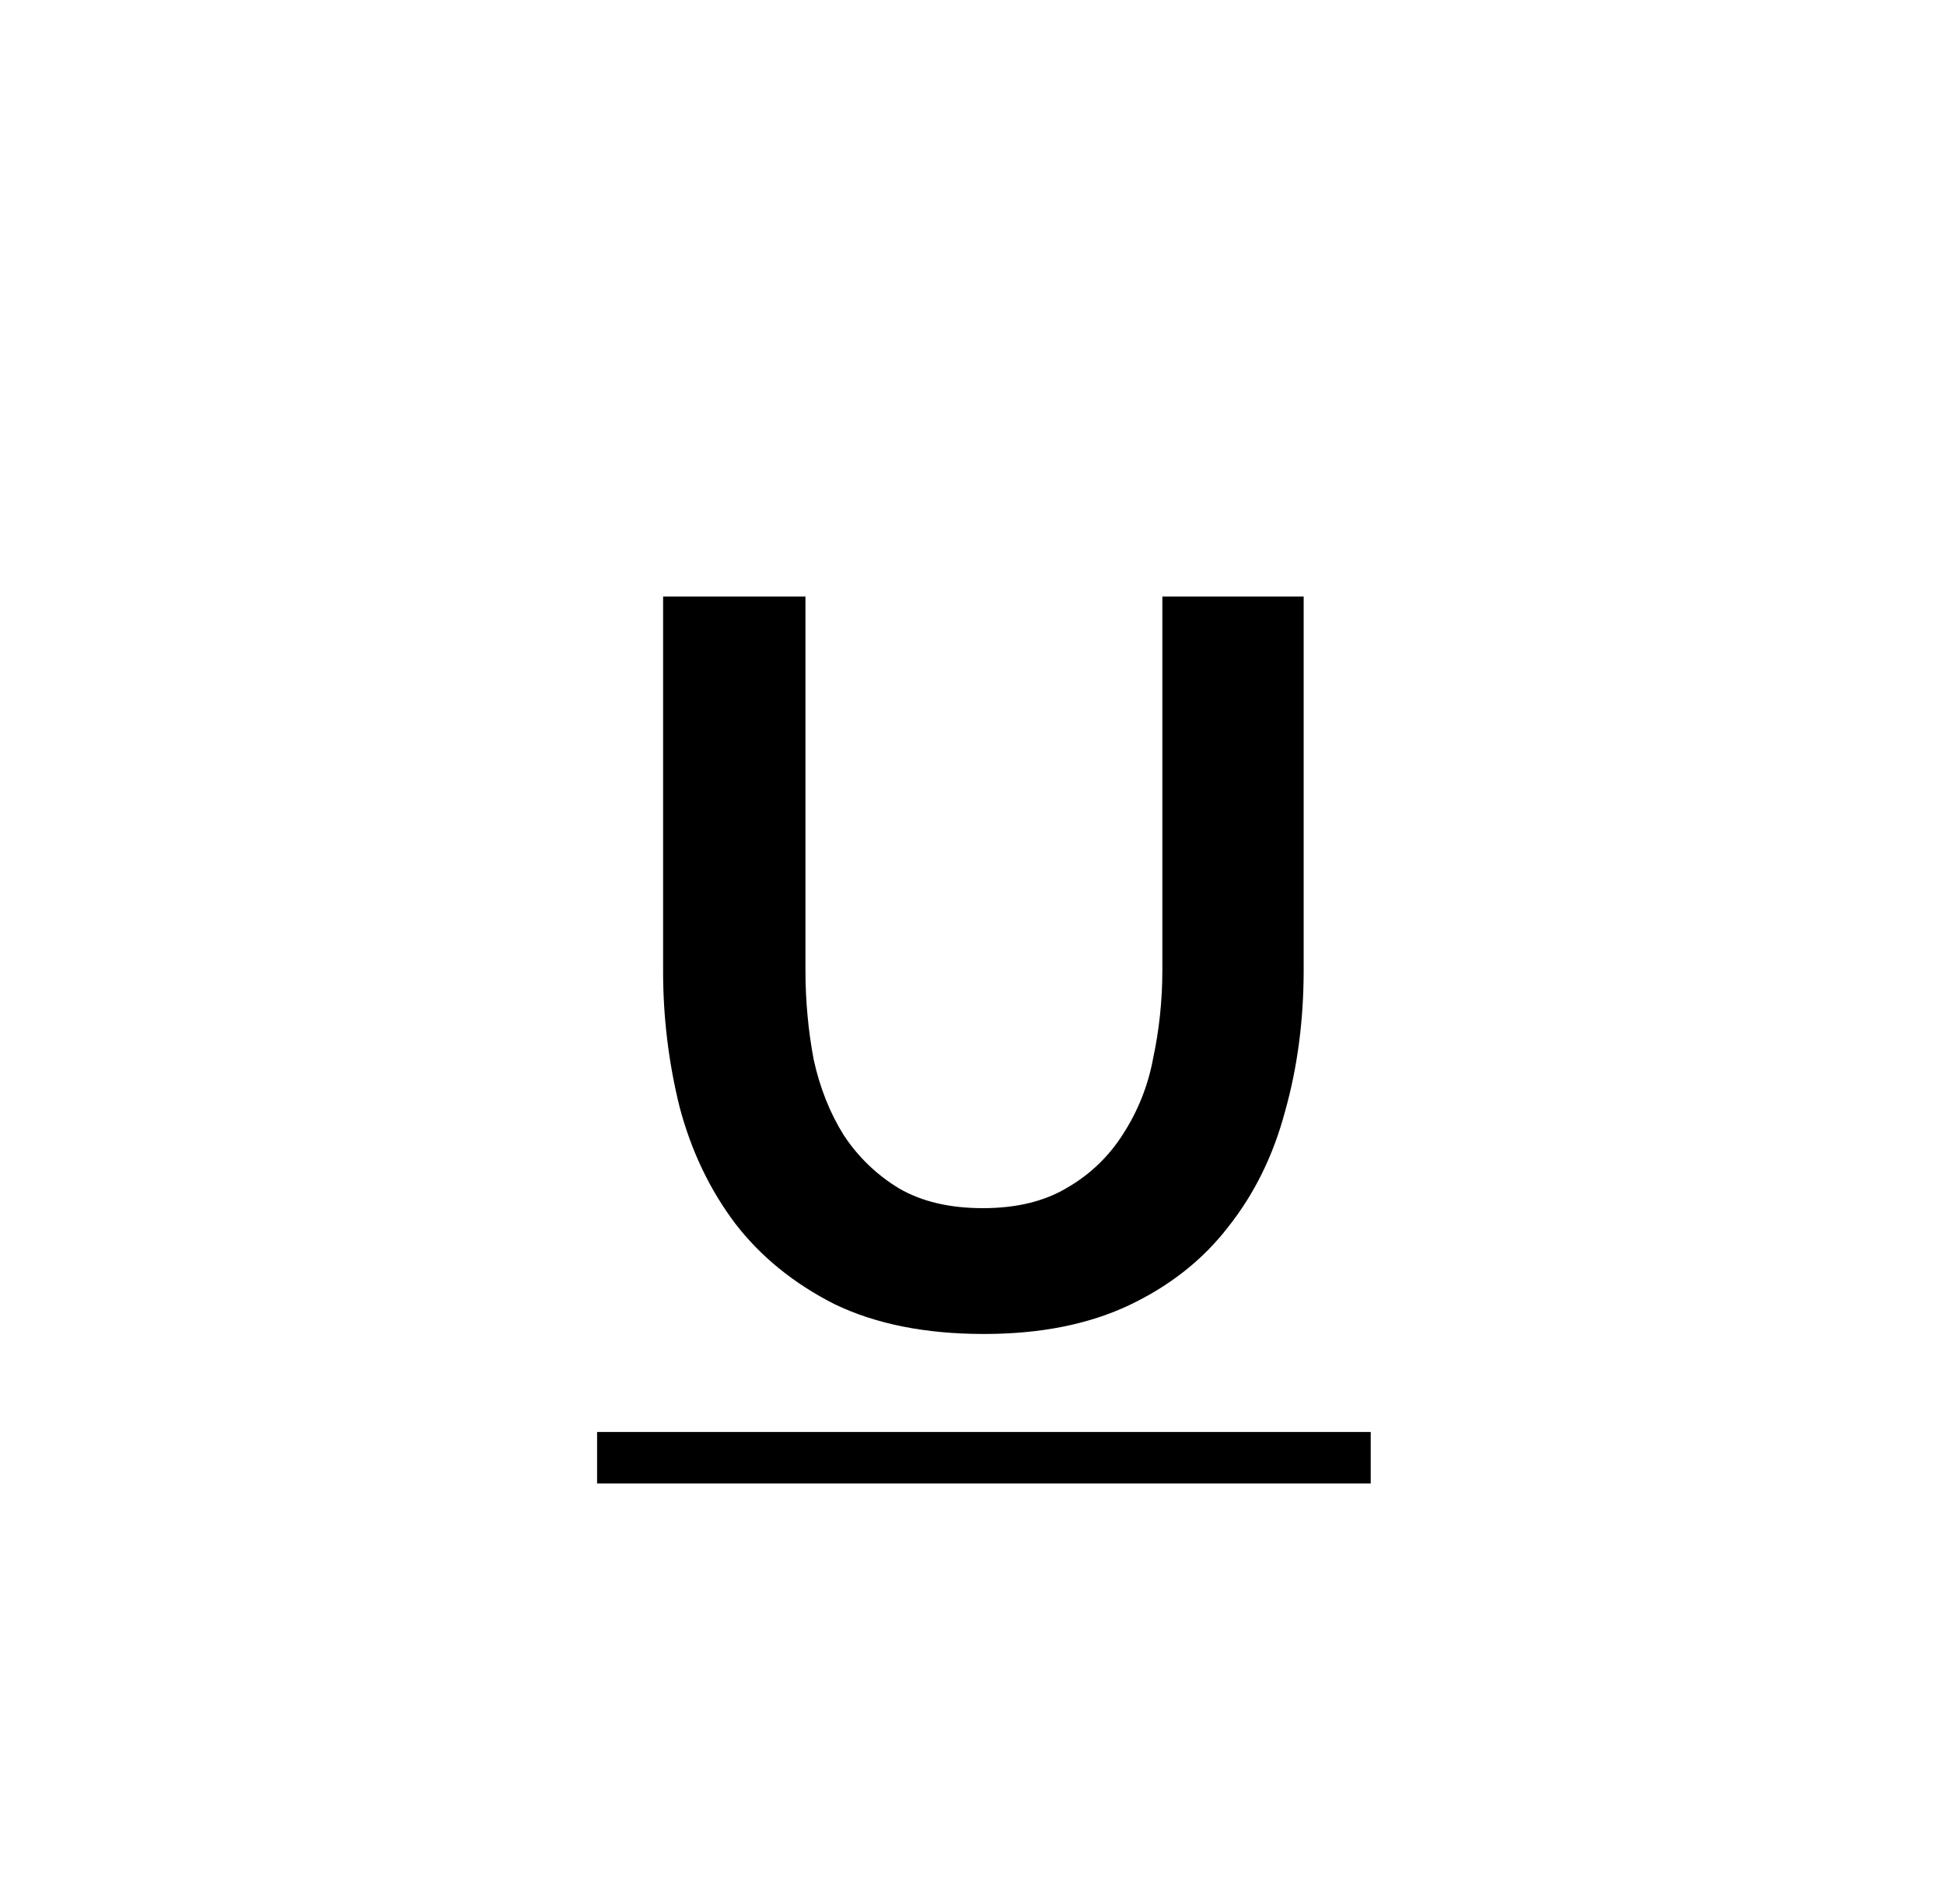
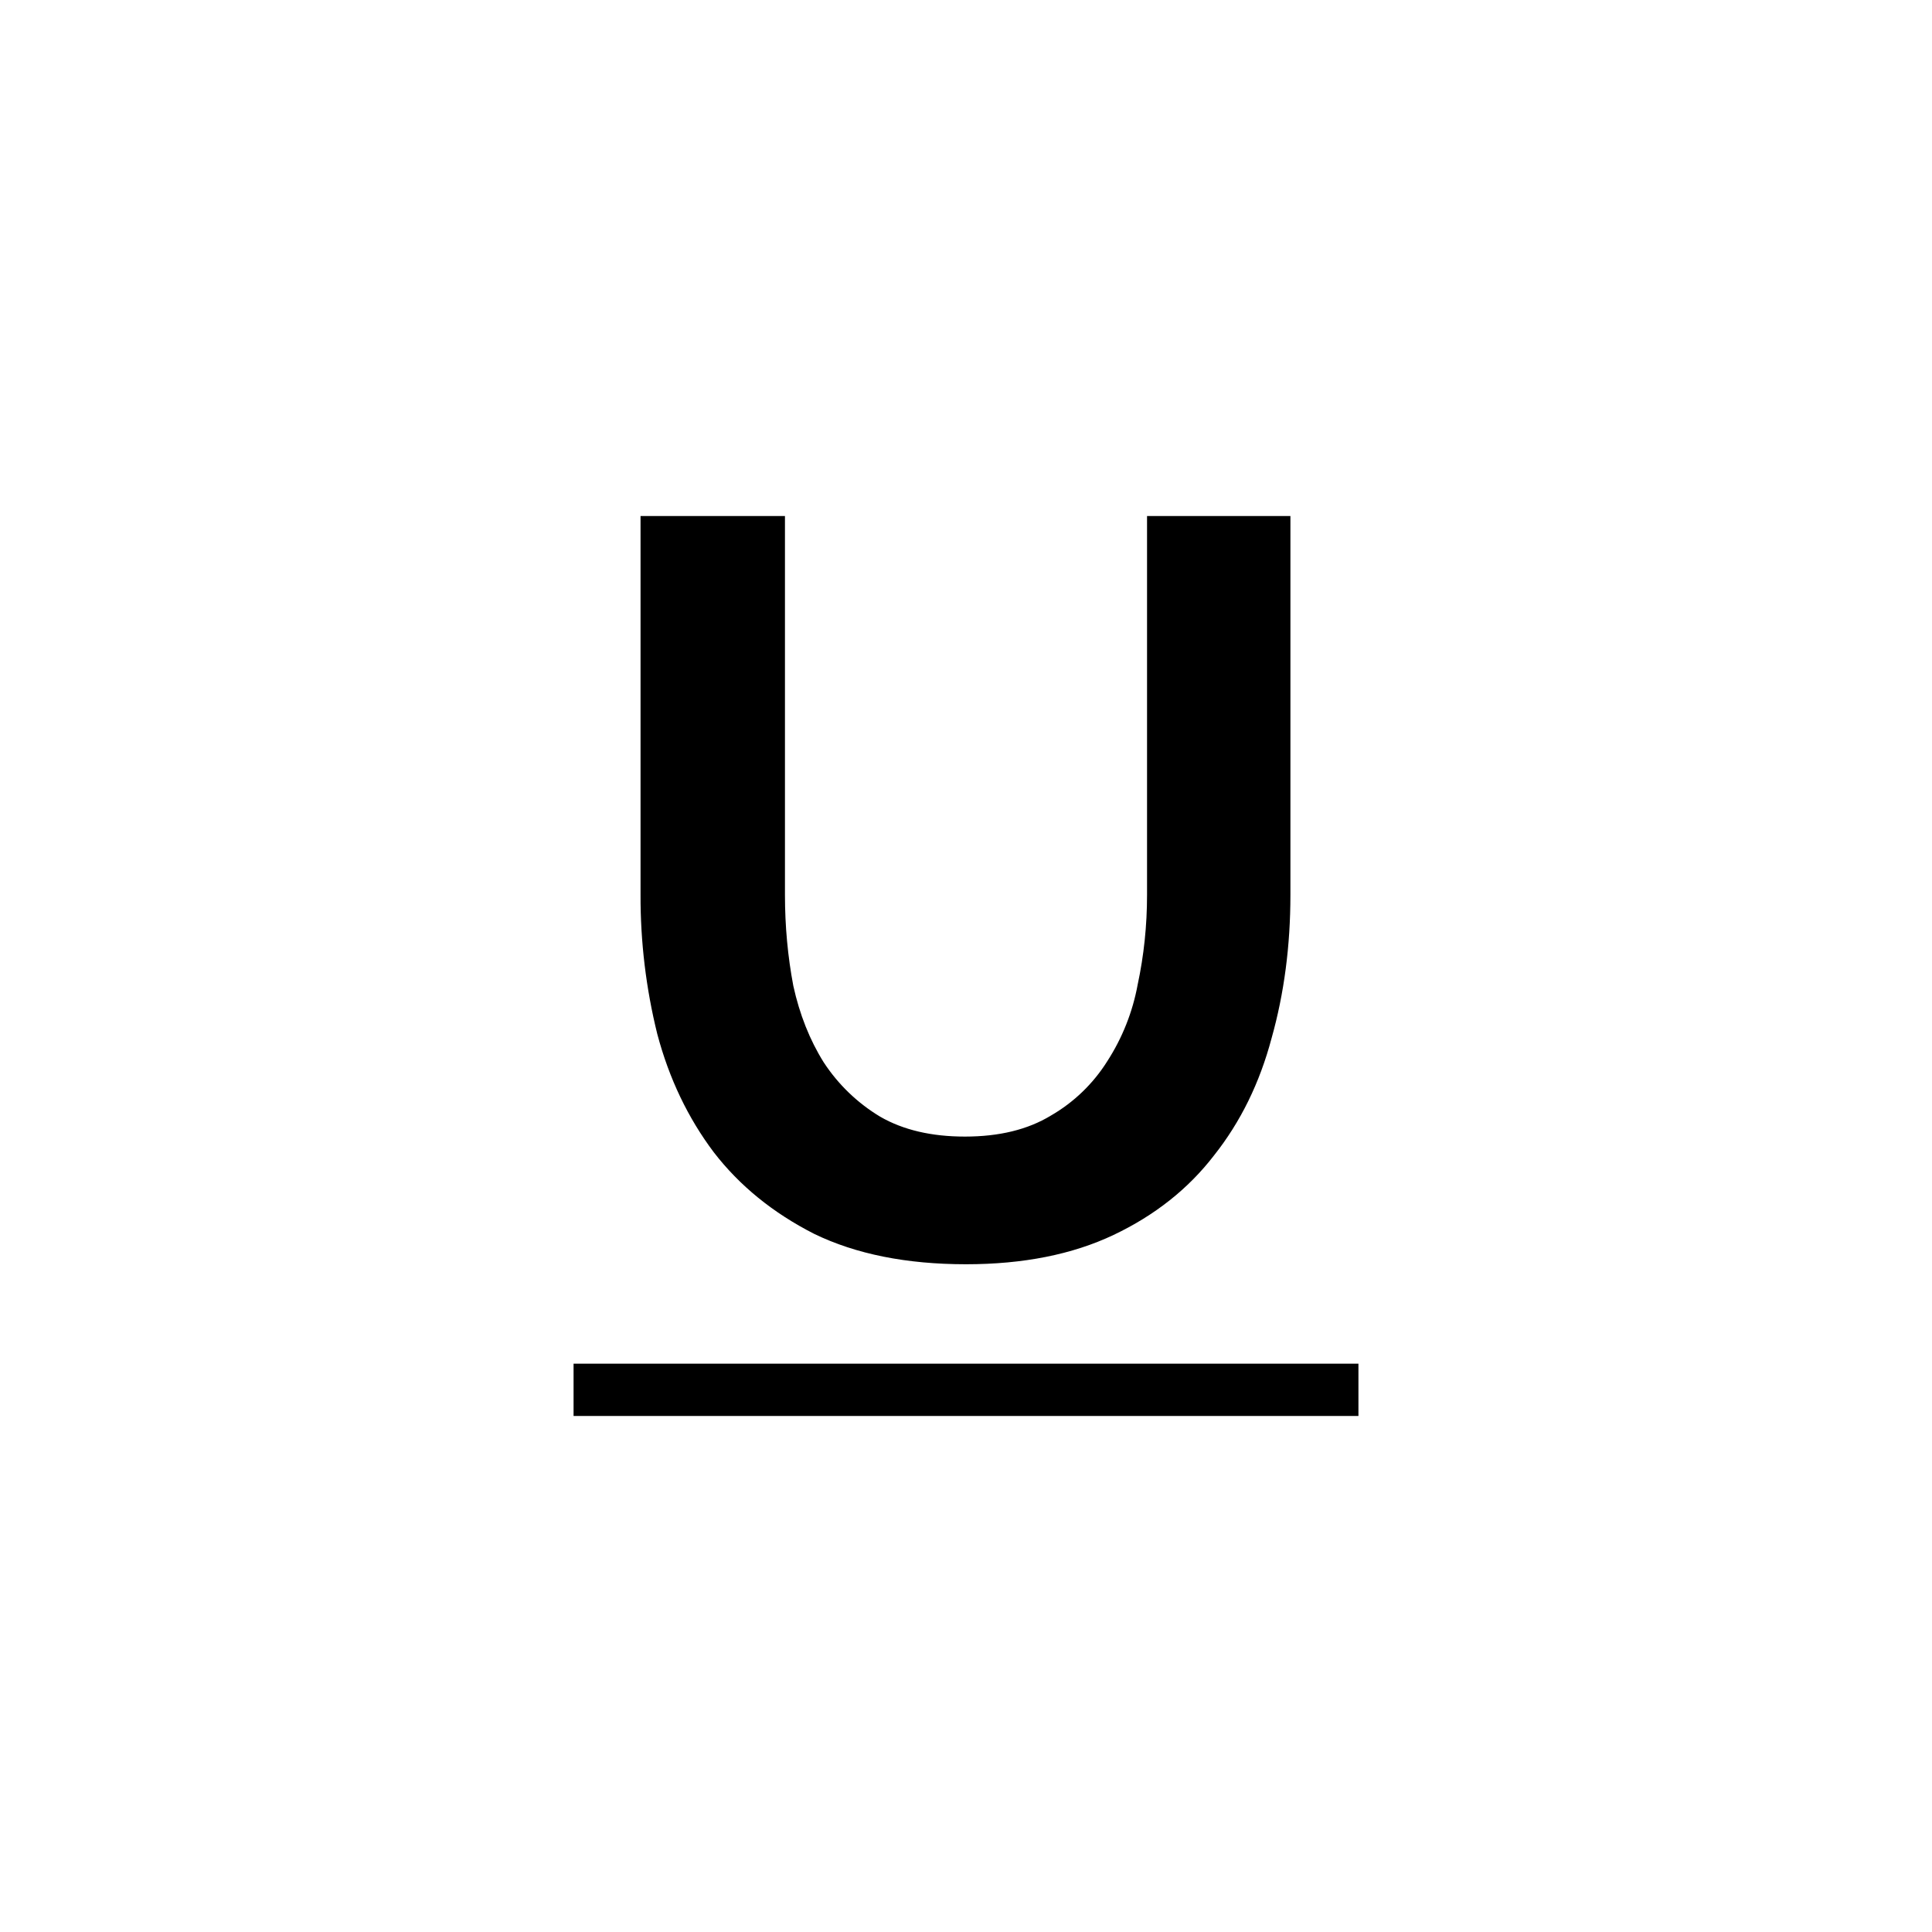
- <svg xmlns="http://www.w3.org/2000/svg" width="49" height="48" fill="none">
-   <path d="M24.774 30.458c.85 0 1.56-.173 2.132-.52a4.04 4.04 0 0 0 1.404-1.352 5.255 5.255 0 0 0 .754-1.898c.156-.728.234-1.473.234-2.236V15.04h3.562v9.412c0 1.265-.156 2.453-.468 3.562-.295 1.11-.771 2.08-1.43 2.912-.641.832-1.473 1.49-2.496 1.976-1.023.485-2.245.728-3.666.728-1.473 0-2.73-.251-3.77-.754-1.023-.52-1.855-1.196-2.496-2.028-.641-.85-1.11-1.829-1.404-2.938a14.207 14.207 0 0 1-.416-3.458V15.04h3.588v9.412c0 .78.07 1.534.208 2.262.156.71.407 1.343.754 1.898a4.361 4.361 0 0 0 1.404 1.352c.572.33 1.274.494 2.106.494zM15.05 36.1h19.5v1.3h-19.5v-1.3z" fill="#000" />
+ <svg xmlns="http://www.w3.org/2000/svg" width="48" height="48" fill="none">
+   <path d="M23.974 28.238c.85 0 1.56-.173 2.132-.52a4.04 4.04 0 0 0 1.404-1.352 5.255 5.255 0 0 0 .754-1.898c.156-.728.234-1.473.234-2.236V12.82h3.562v9.412c0 1.265-.156 2.453-.468 3.562-.295 1.11-.77 2.08-1.43 2.912-.64.832-1.473 1.49-2.496 1.976-1.023.485-2.245.728-3.666.728-1.473 0-2.73-.25-3.77-.754-1.023-.52-1.855-1.196-2.496-2.028-.64-.85-1.11-1.83-1.404-2.938a14.207 14.207 0 0 1-.416-3.458V12.82h3.588v9.412c0 .78.07 1.534.208 2.262.156.71.407 1.343.754 1.898a4.36 4.36 0 0 0 1.404 1.352c.572.33 1.274.494 2.106.494zM14.25 33.88h19.5v1.3h-19.5z" fill="#000" />
</svg>
